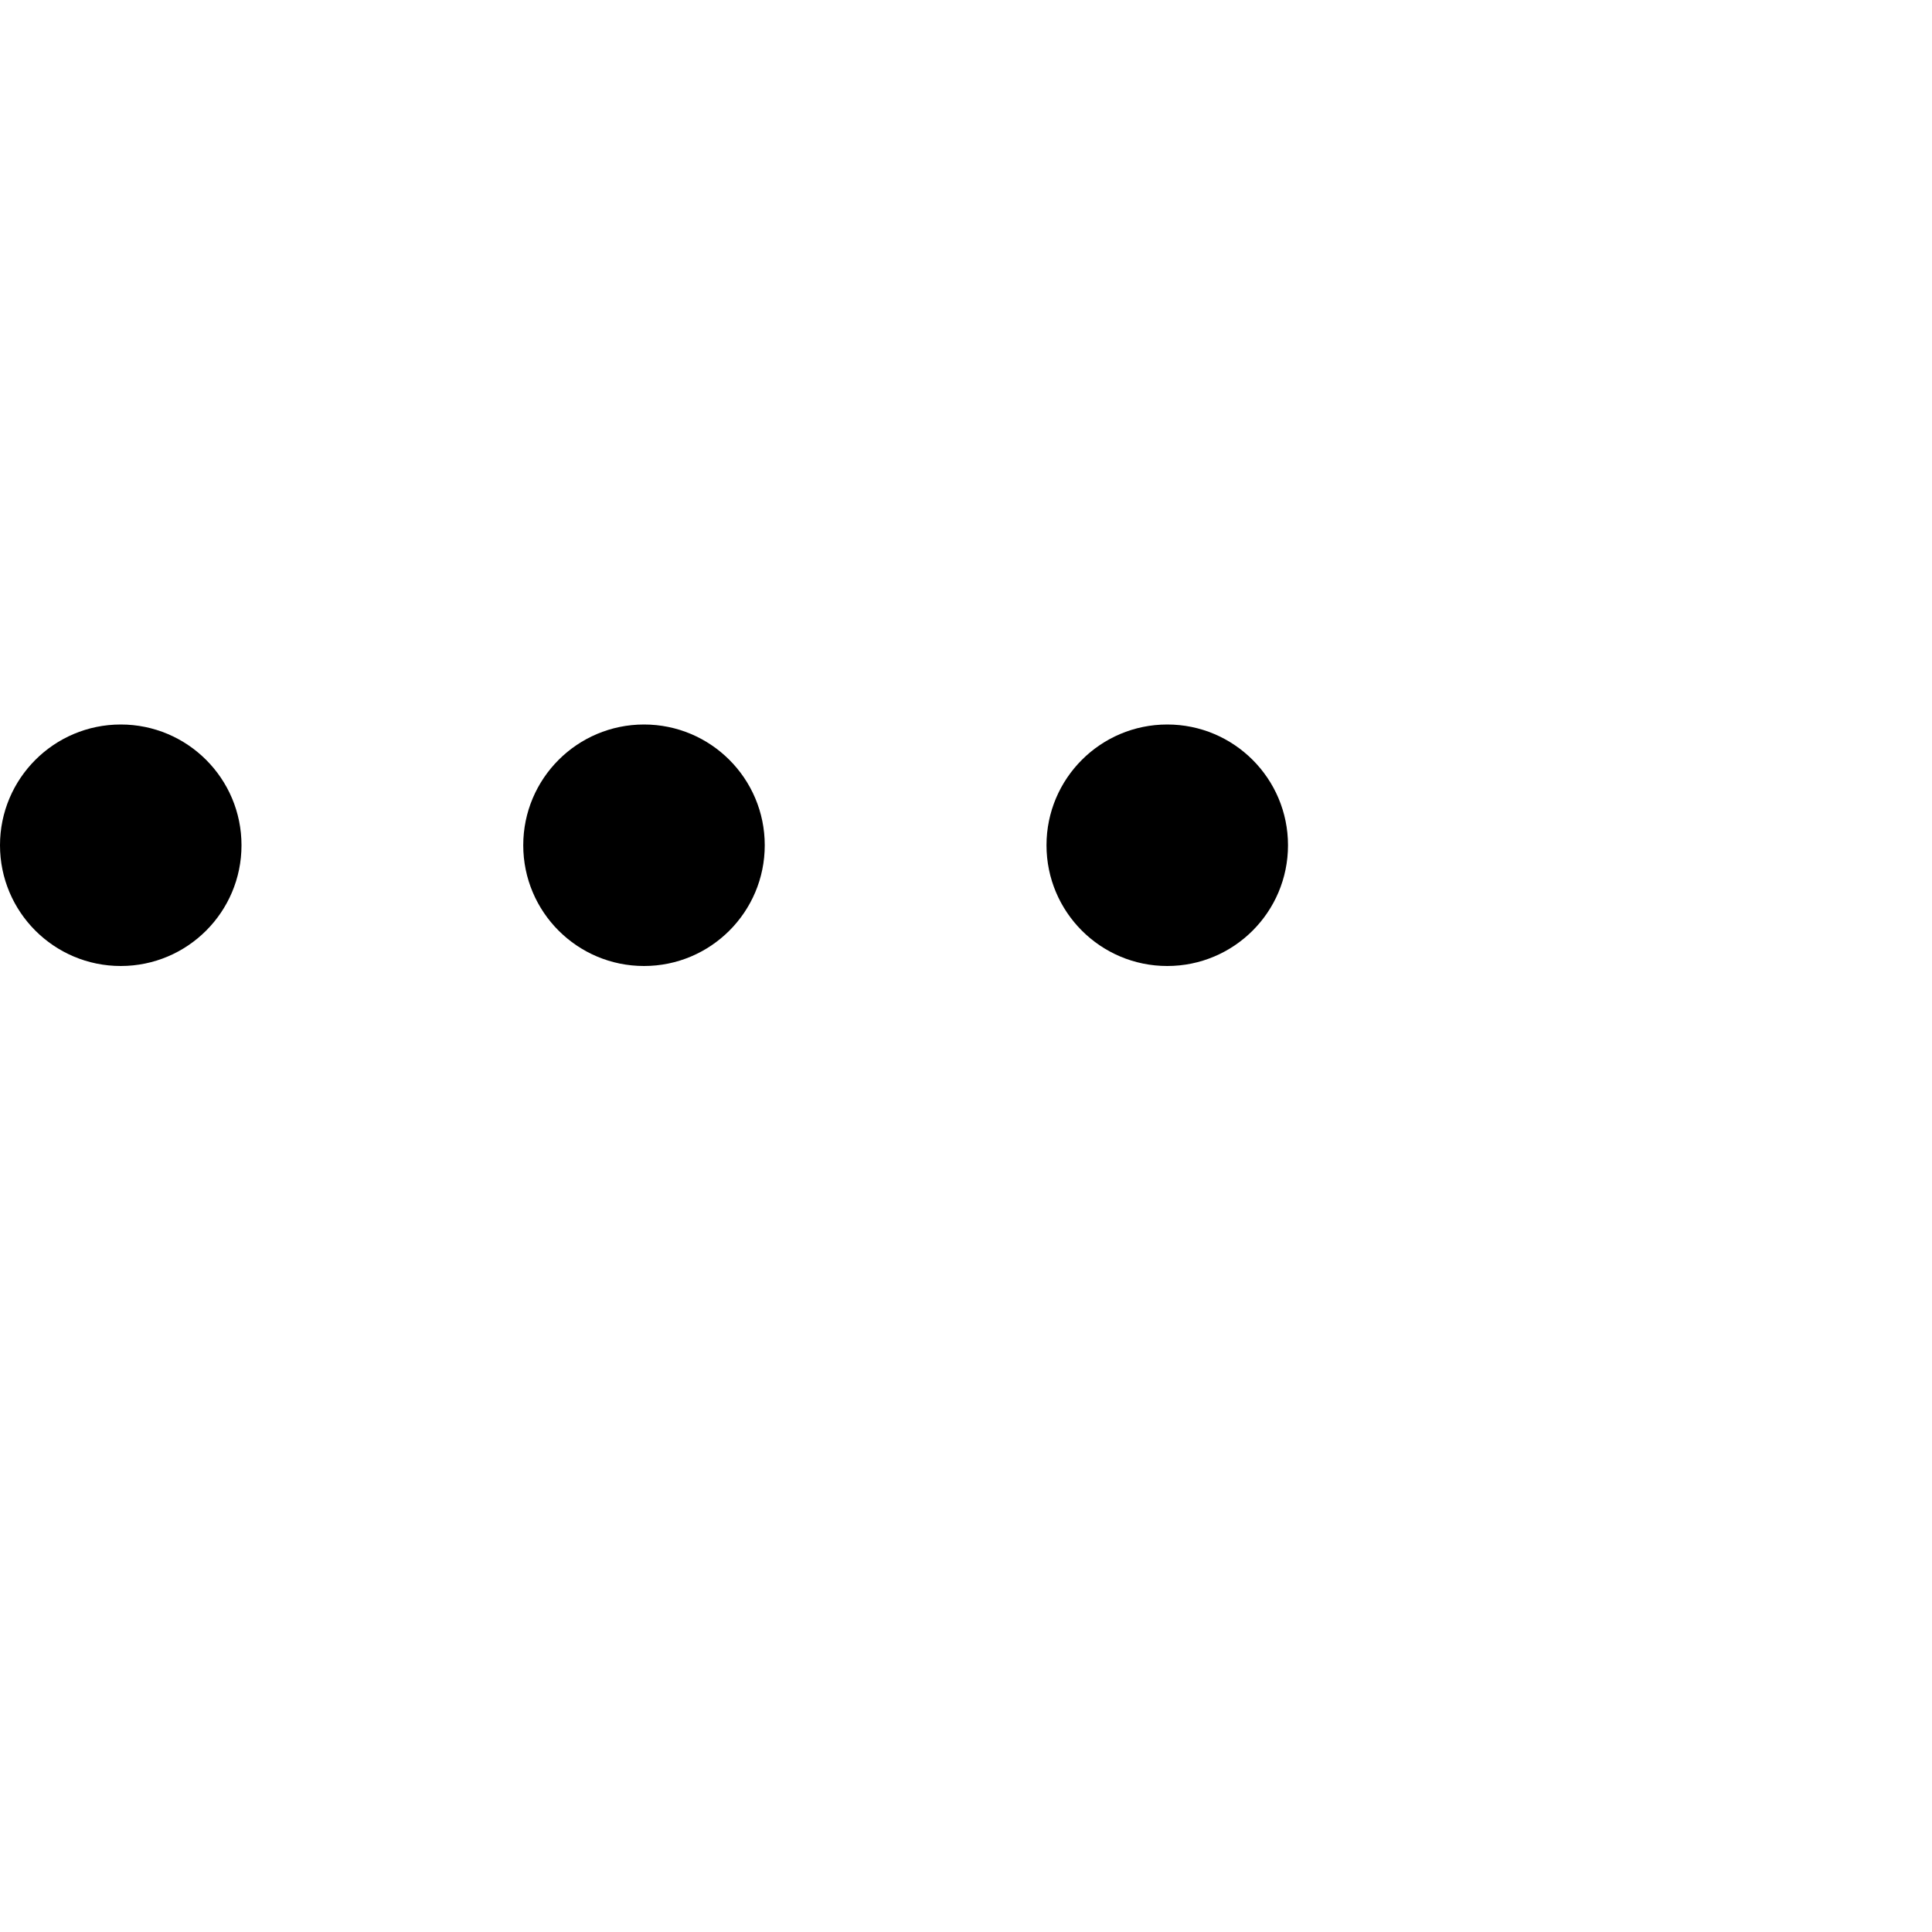
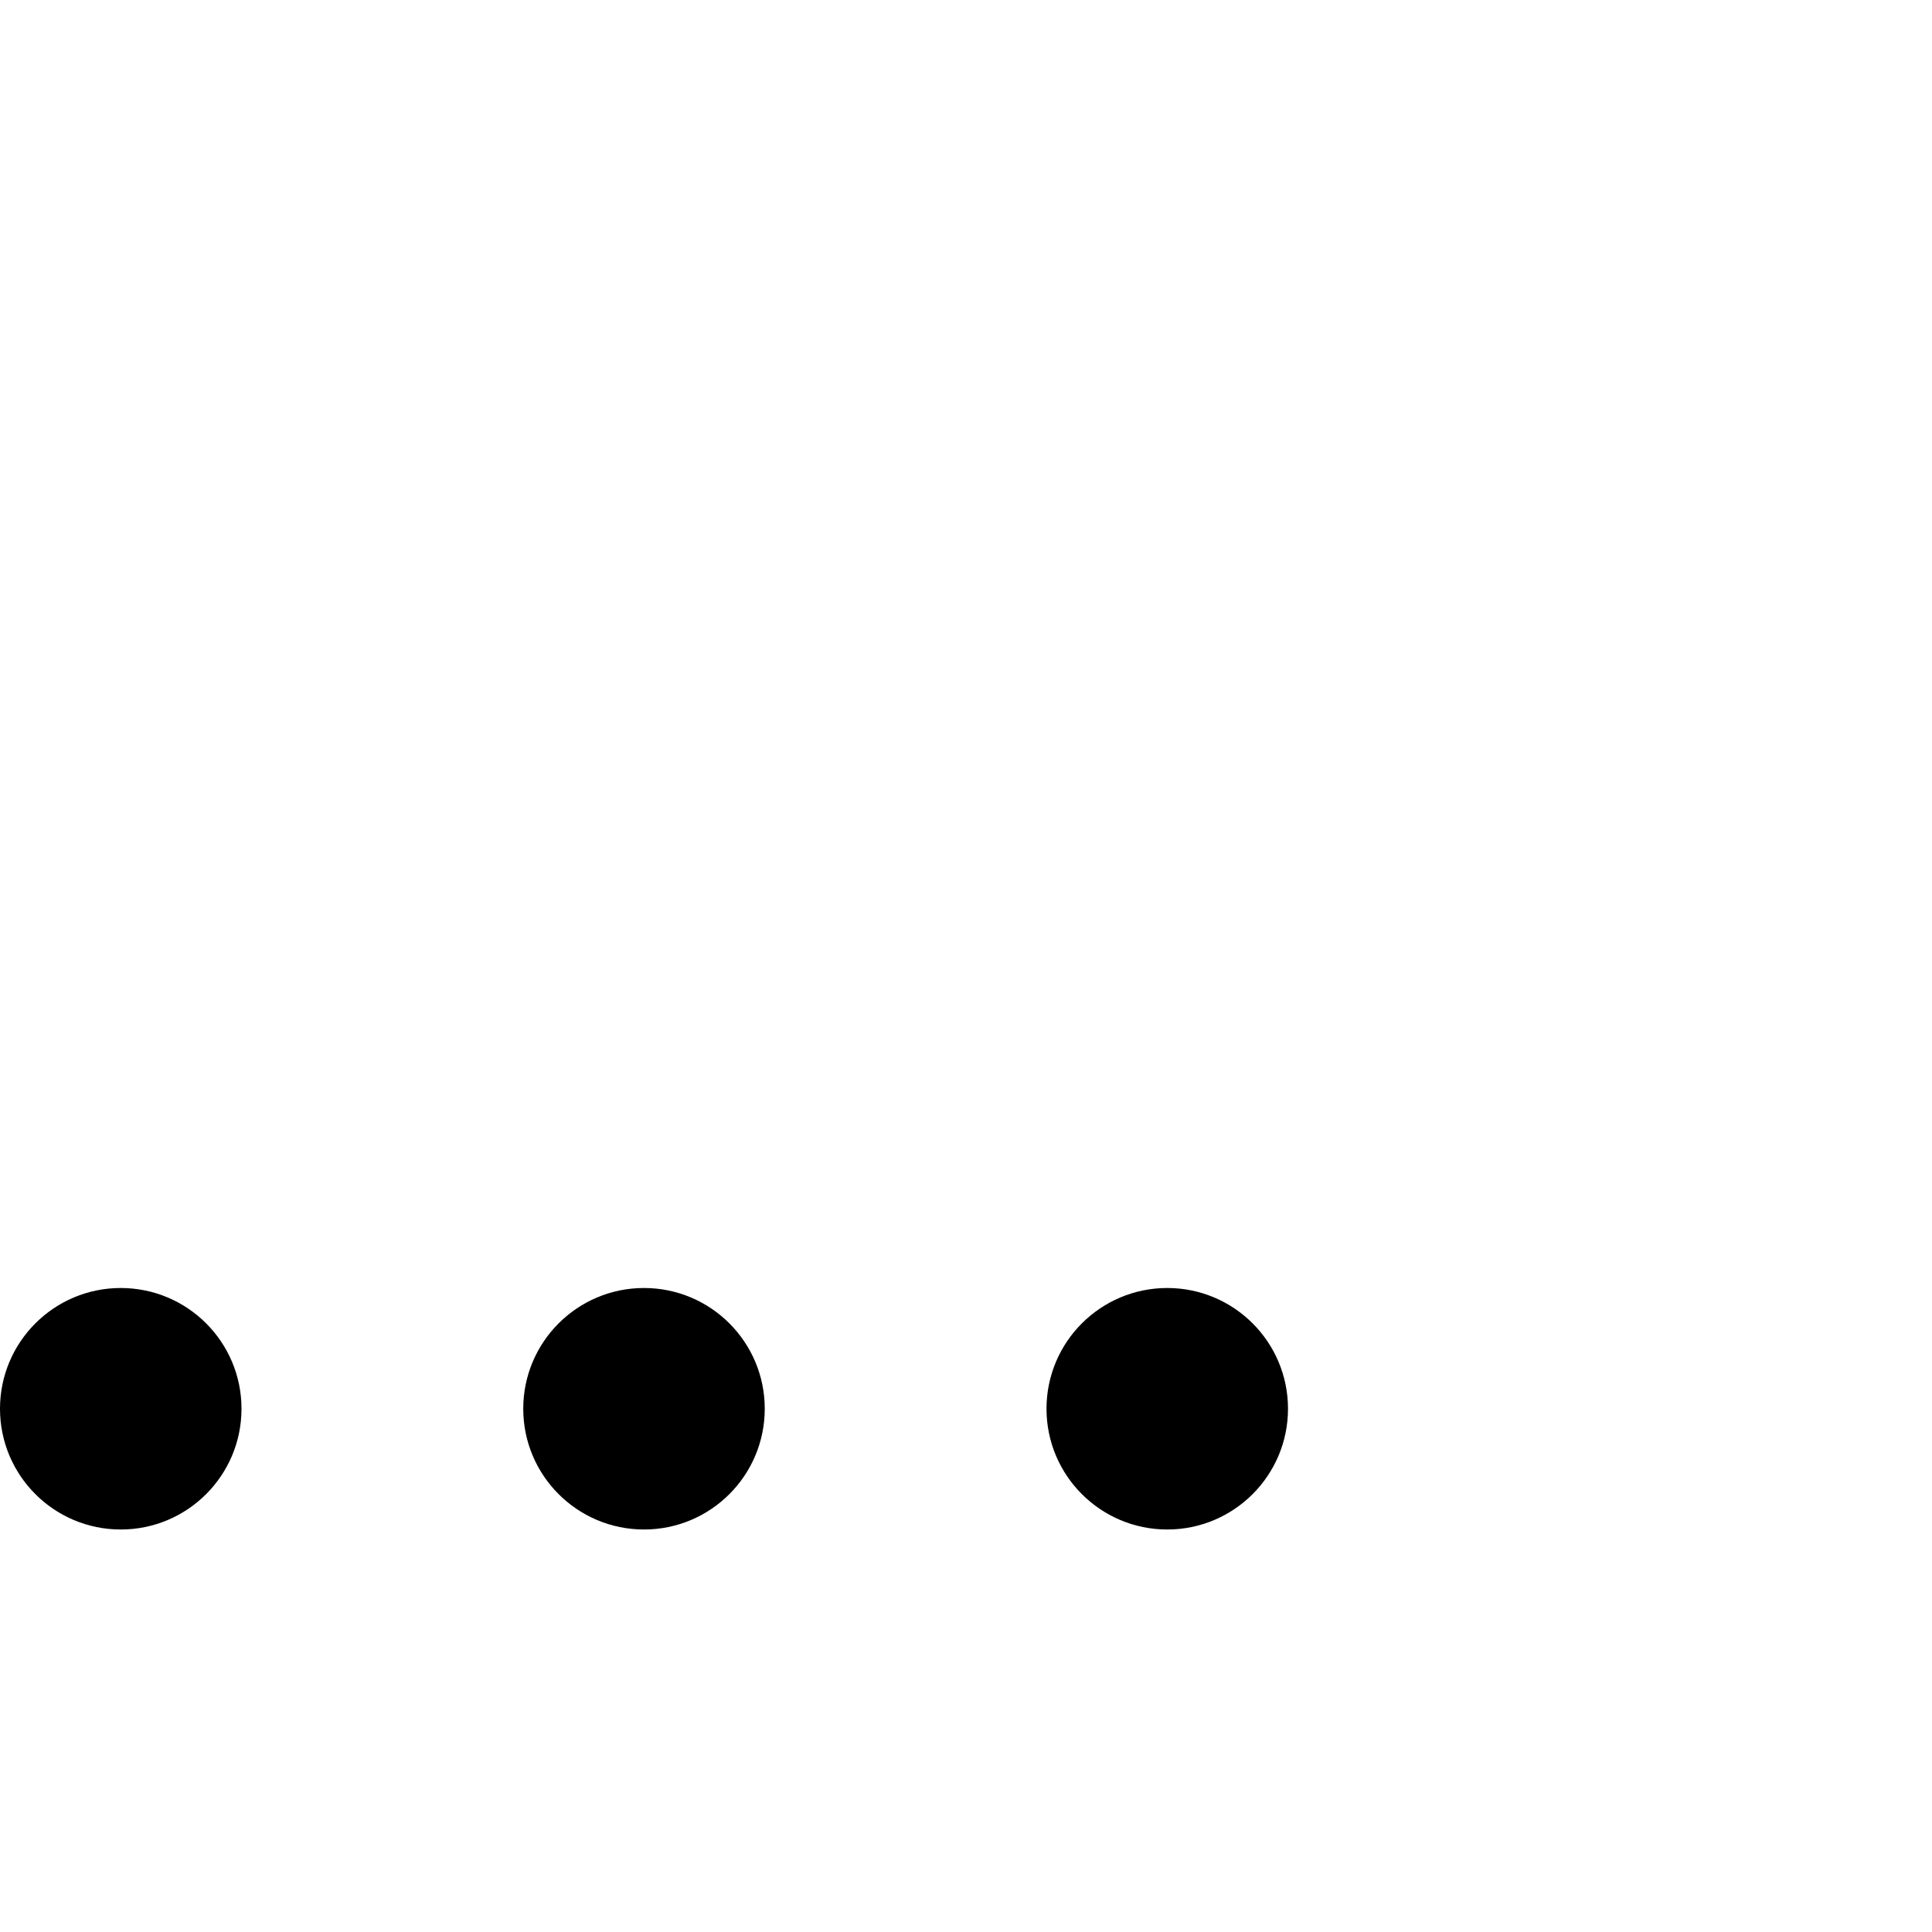
- <svg xmlns="http://www.w3.org/2000/svg" viewBox="0 -3 24 24" width="16" height="16">
+ <svg xmlns="http://www.w3.org/2000/svg" viewBox="0 -10 24 24" width="16" height="16">
  <path d="M8 9a1.5 1.5 0 100-3 1.5 1.5 0 000 3zM1.5 9a1.5 1.5 0 100-3 1.5 1.5 0 000 3zm13 0a1.5 1.5 0 100-3 1.5 1.5 0 000 3z" />
</svg>
